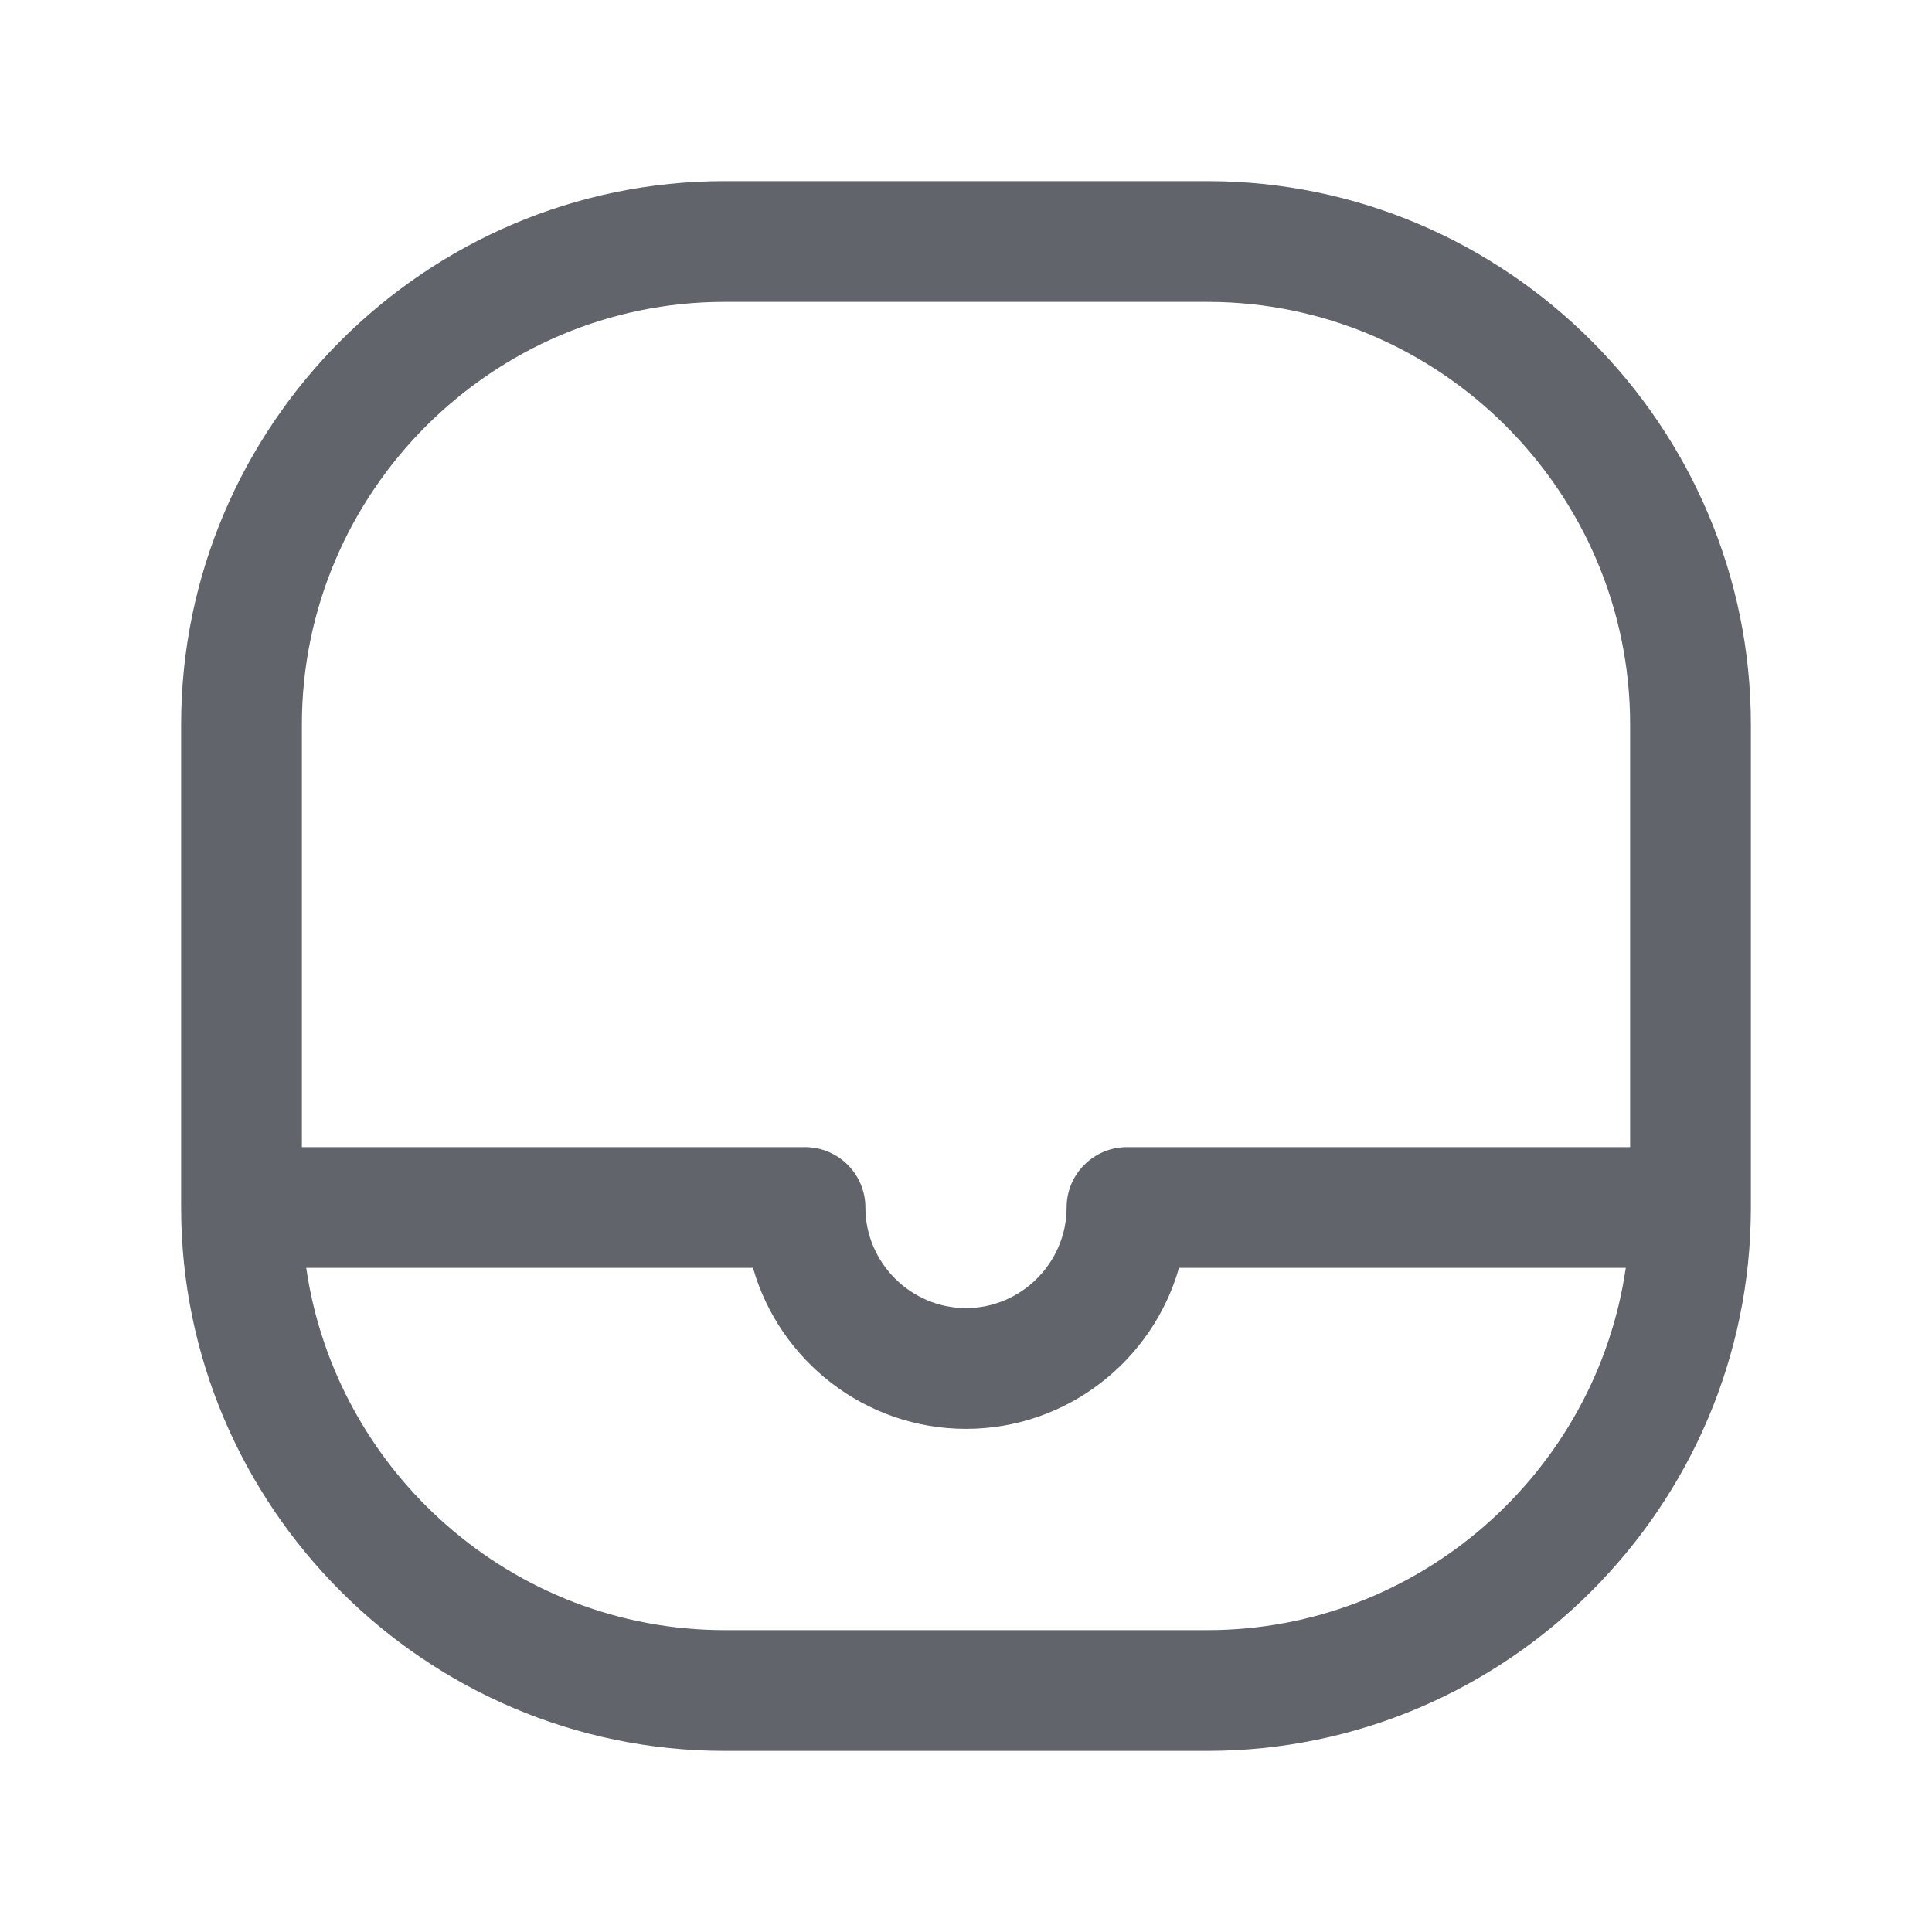
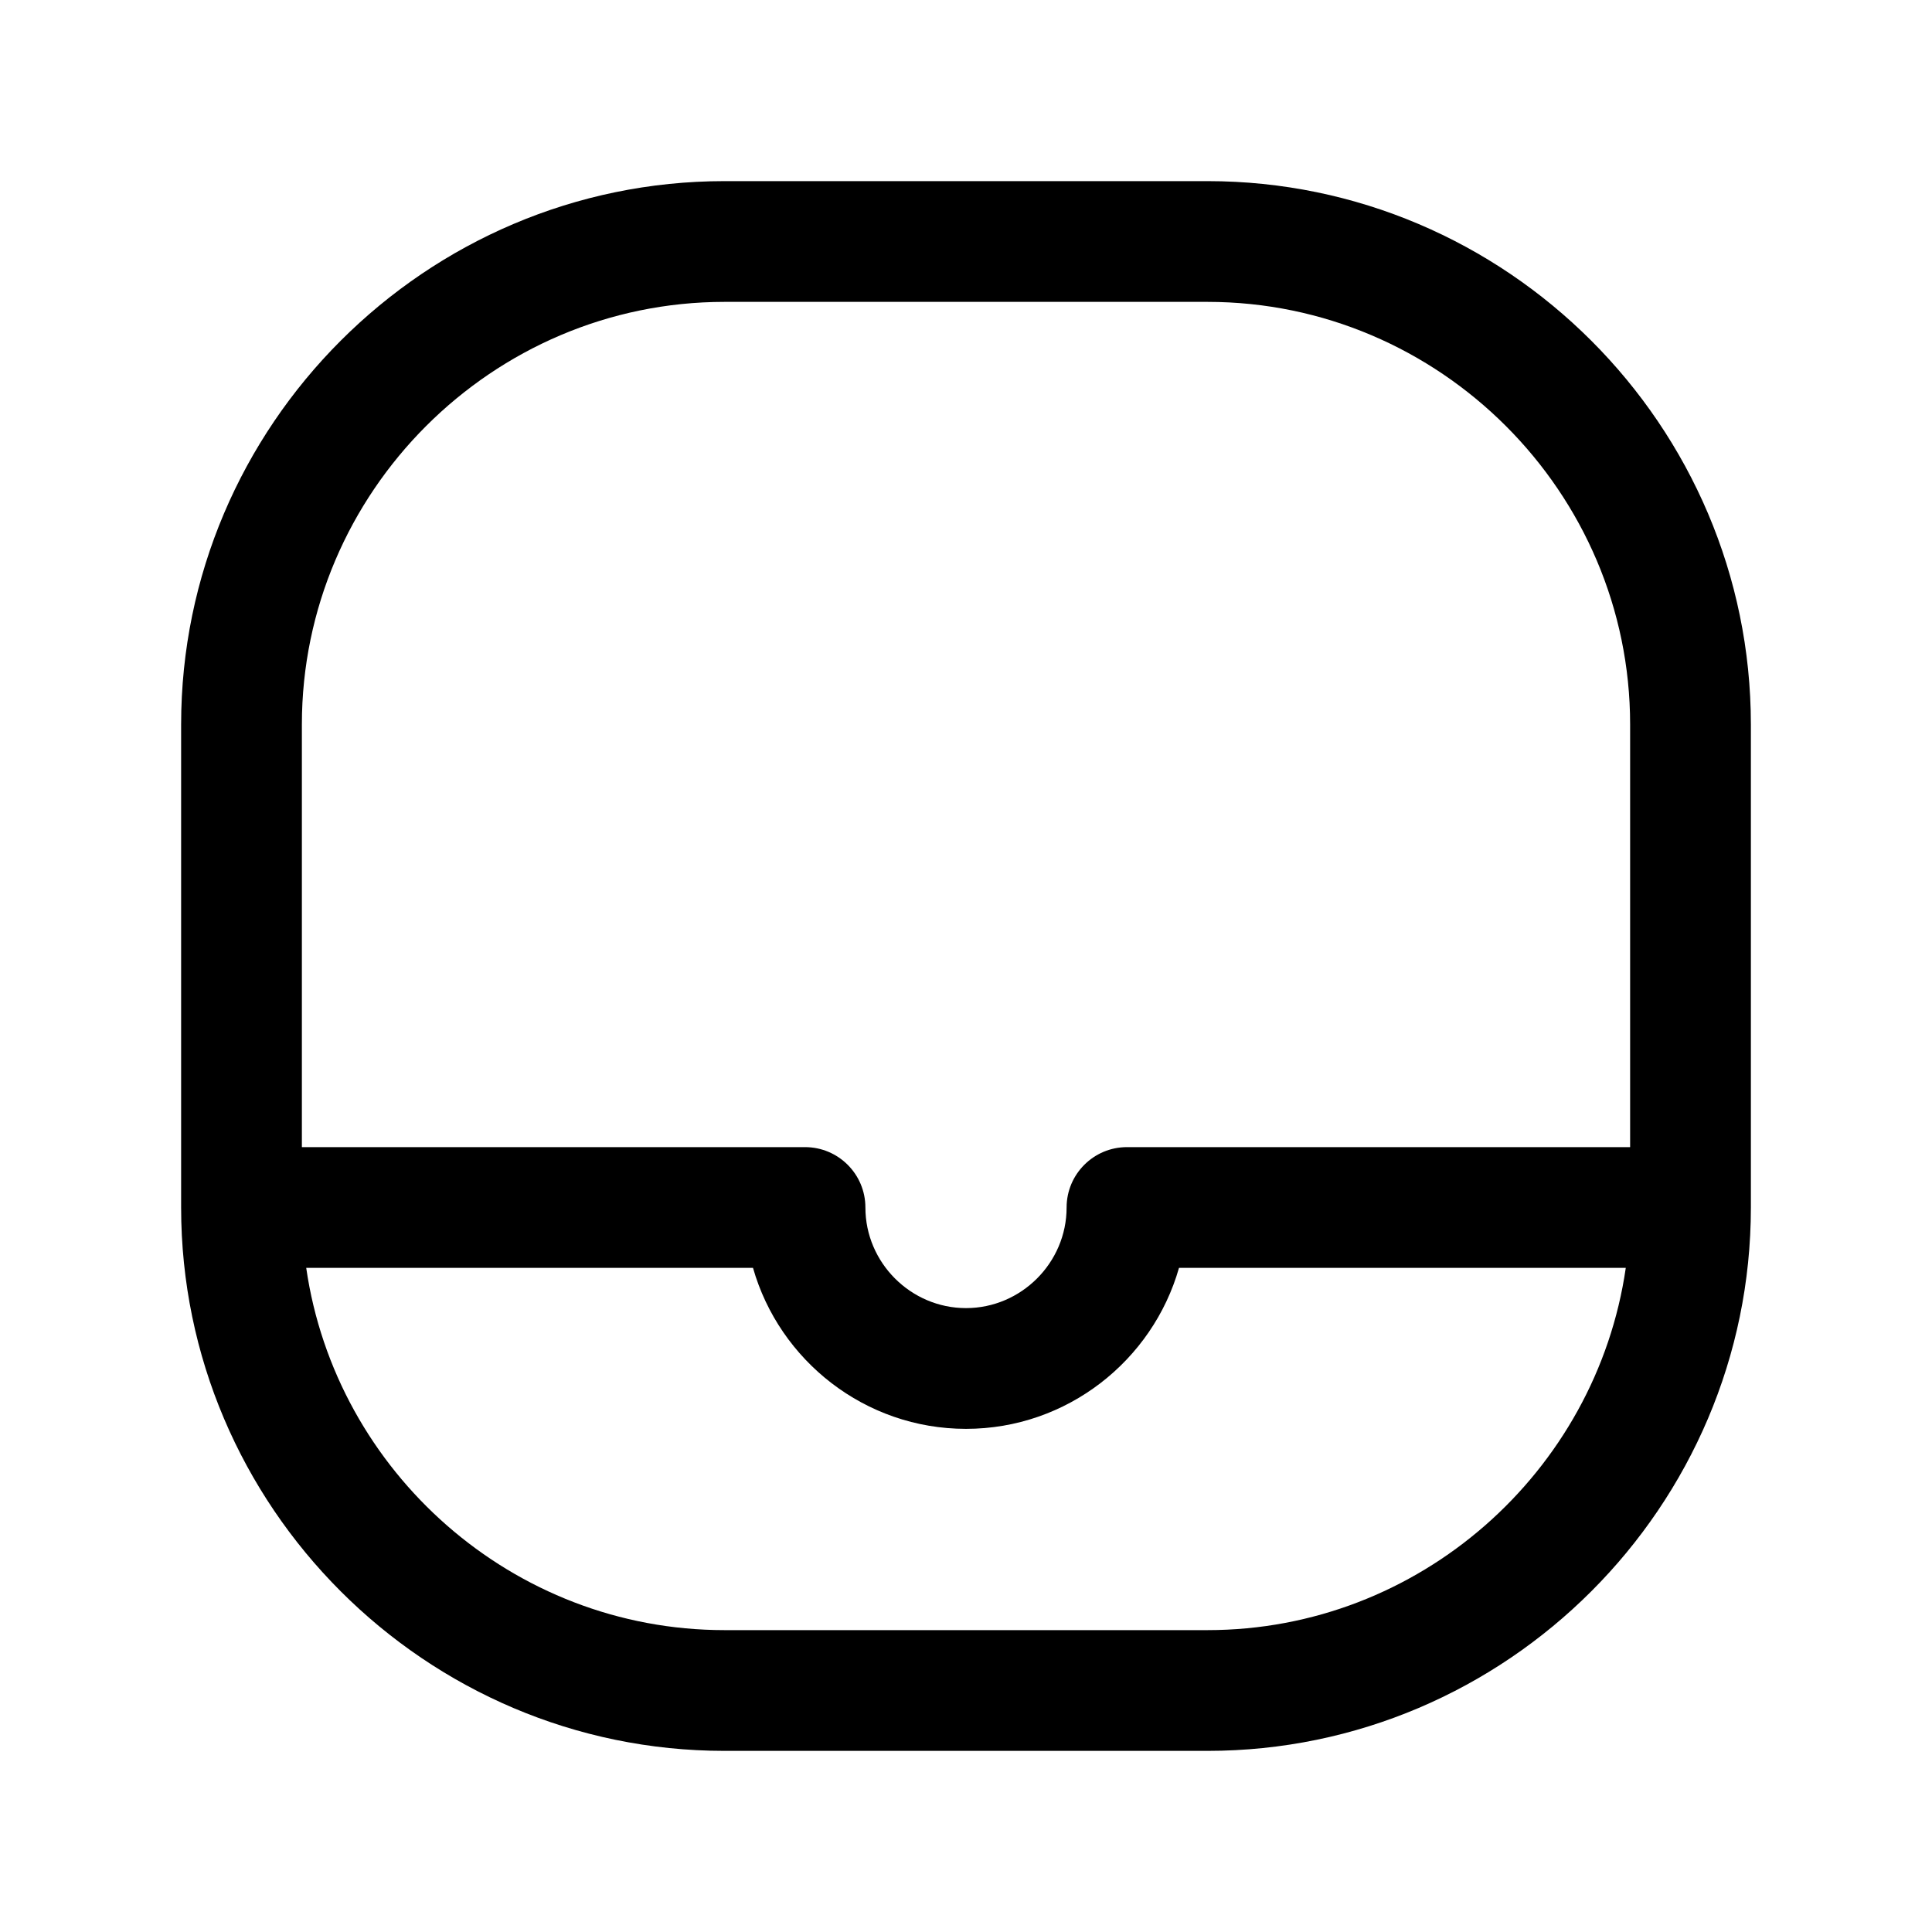
<svg xmlns="http://www.w3.org/2000/svg" width="28" height="28" viewBox="0 0 28 28" fill="none">
-   <path fill-rule="evenodd" clip-rule="evenodd" d="M4.375 10.5C4.375 7.133 7.133 4.375 10.5 4.375H17.5C20.867 4.375 23.625 7.133 23.625 10.5V16.625H16.333C15.85 16.625 15.458 17.017 15.458 17.5C15.458 18.3 14.8 18.958 14 18.958C13.2 18.958 12.542 18.3 12.542 17.5C12.542 17.017 12.15 16.625 11.667 16.625H4.375V10.5ZM2.625 17.5C2.625 21.833 6.167 25.375 10.5 25.375H17.5C21.833 25.375 25.375 21.833 25.375 17.5V10.5C25.375 6.167 21.833 2.625 17.5 2.625H10.5C6.167 2.625 2.625 6.167 2.625 10.5V17.5ZM4.438 18.375H10.913C11.296 19.719 12.537 20.708 14 20.708C15.463 20.708 16.704 19.719 17.087 18.375H23.562C23.134 21.332 20.57 23.625 17.5 23.625H10.5C7.43 23.625 4.866 21.332 4.438 18.375Z" fill="#61646B" />
+   <path fill-rule="evenodd" clip-rule="evenodd" d="M4.375 10.5C4.375 7.133 7.133 4.375 10.5 4.375H17.5C20.867 4.375 23.625 7.133 23.625 10.5V16.625H16.333C15.85 16.625 15.458 17.017 15.458 17.5C15.458 18.3 14.8 18.958 14 18.958C13.2 18.958 12.542 18.3 12.542 17.5C12.542 17.017 12.15 16.625 11.667 16.625H4.375V10.5ZM2.625 17.5C2.625 21.833 6.167 25.375 10.5 25.375H17.5C21.833 25.375 25.375 21.833 25.375 17.5V10.5C25.375 6.167 21.833 2.625 17.5 2.625H10.5C6.167 2.625 2.625 6.167 2.625 10.5V17.5ZM4.438 18.375H10.913C11.296 19.719 12.537 20.708 14 20.708C15.463 20.708 16.704 19.719 17.087 18.375H23.562C23.134 21.332 20.57 23.625 17.5 23.625H10.5C7.43 23.625 4.866 21.332 4.438 18.375Z" fill="currentColor" />
</svg>
